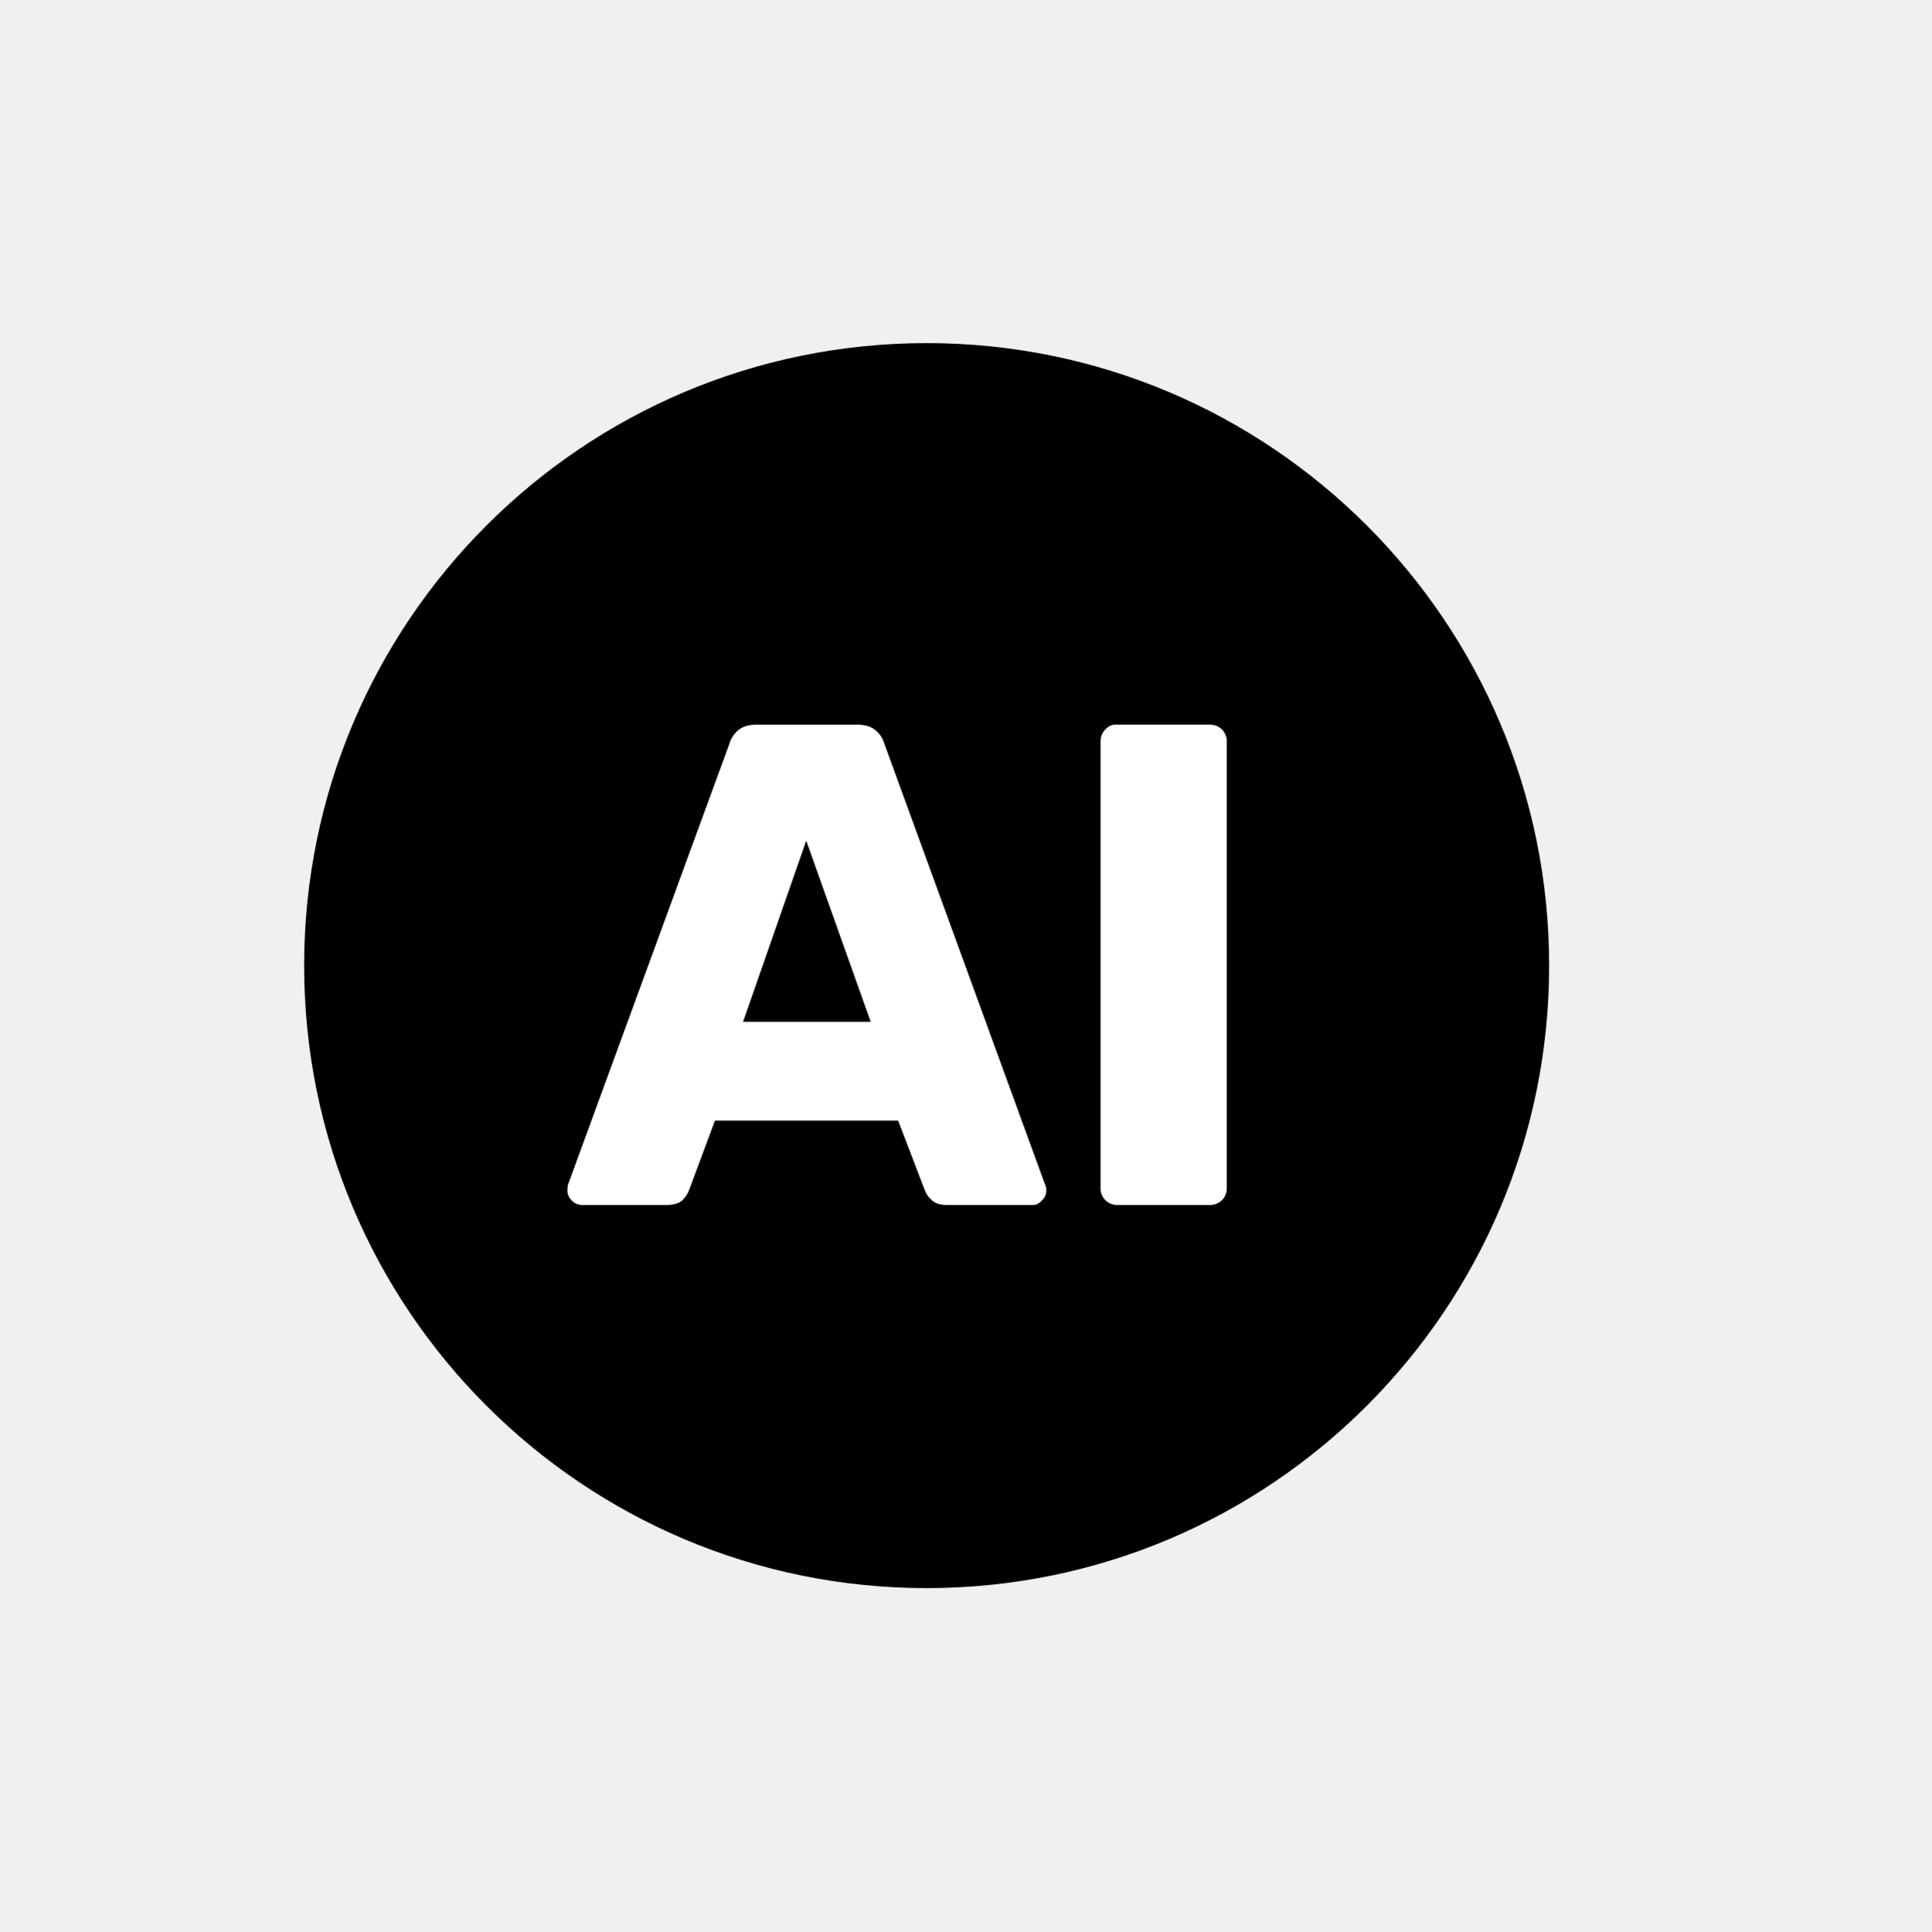
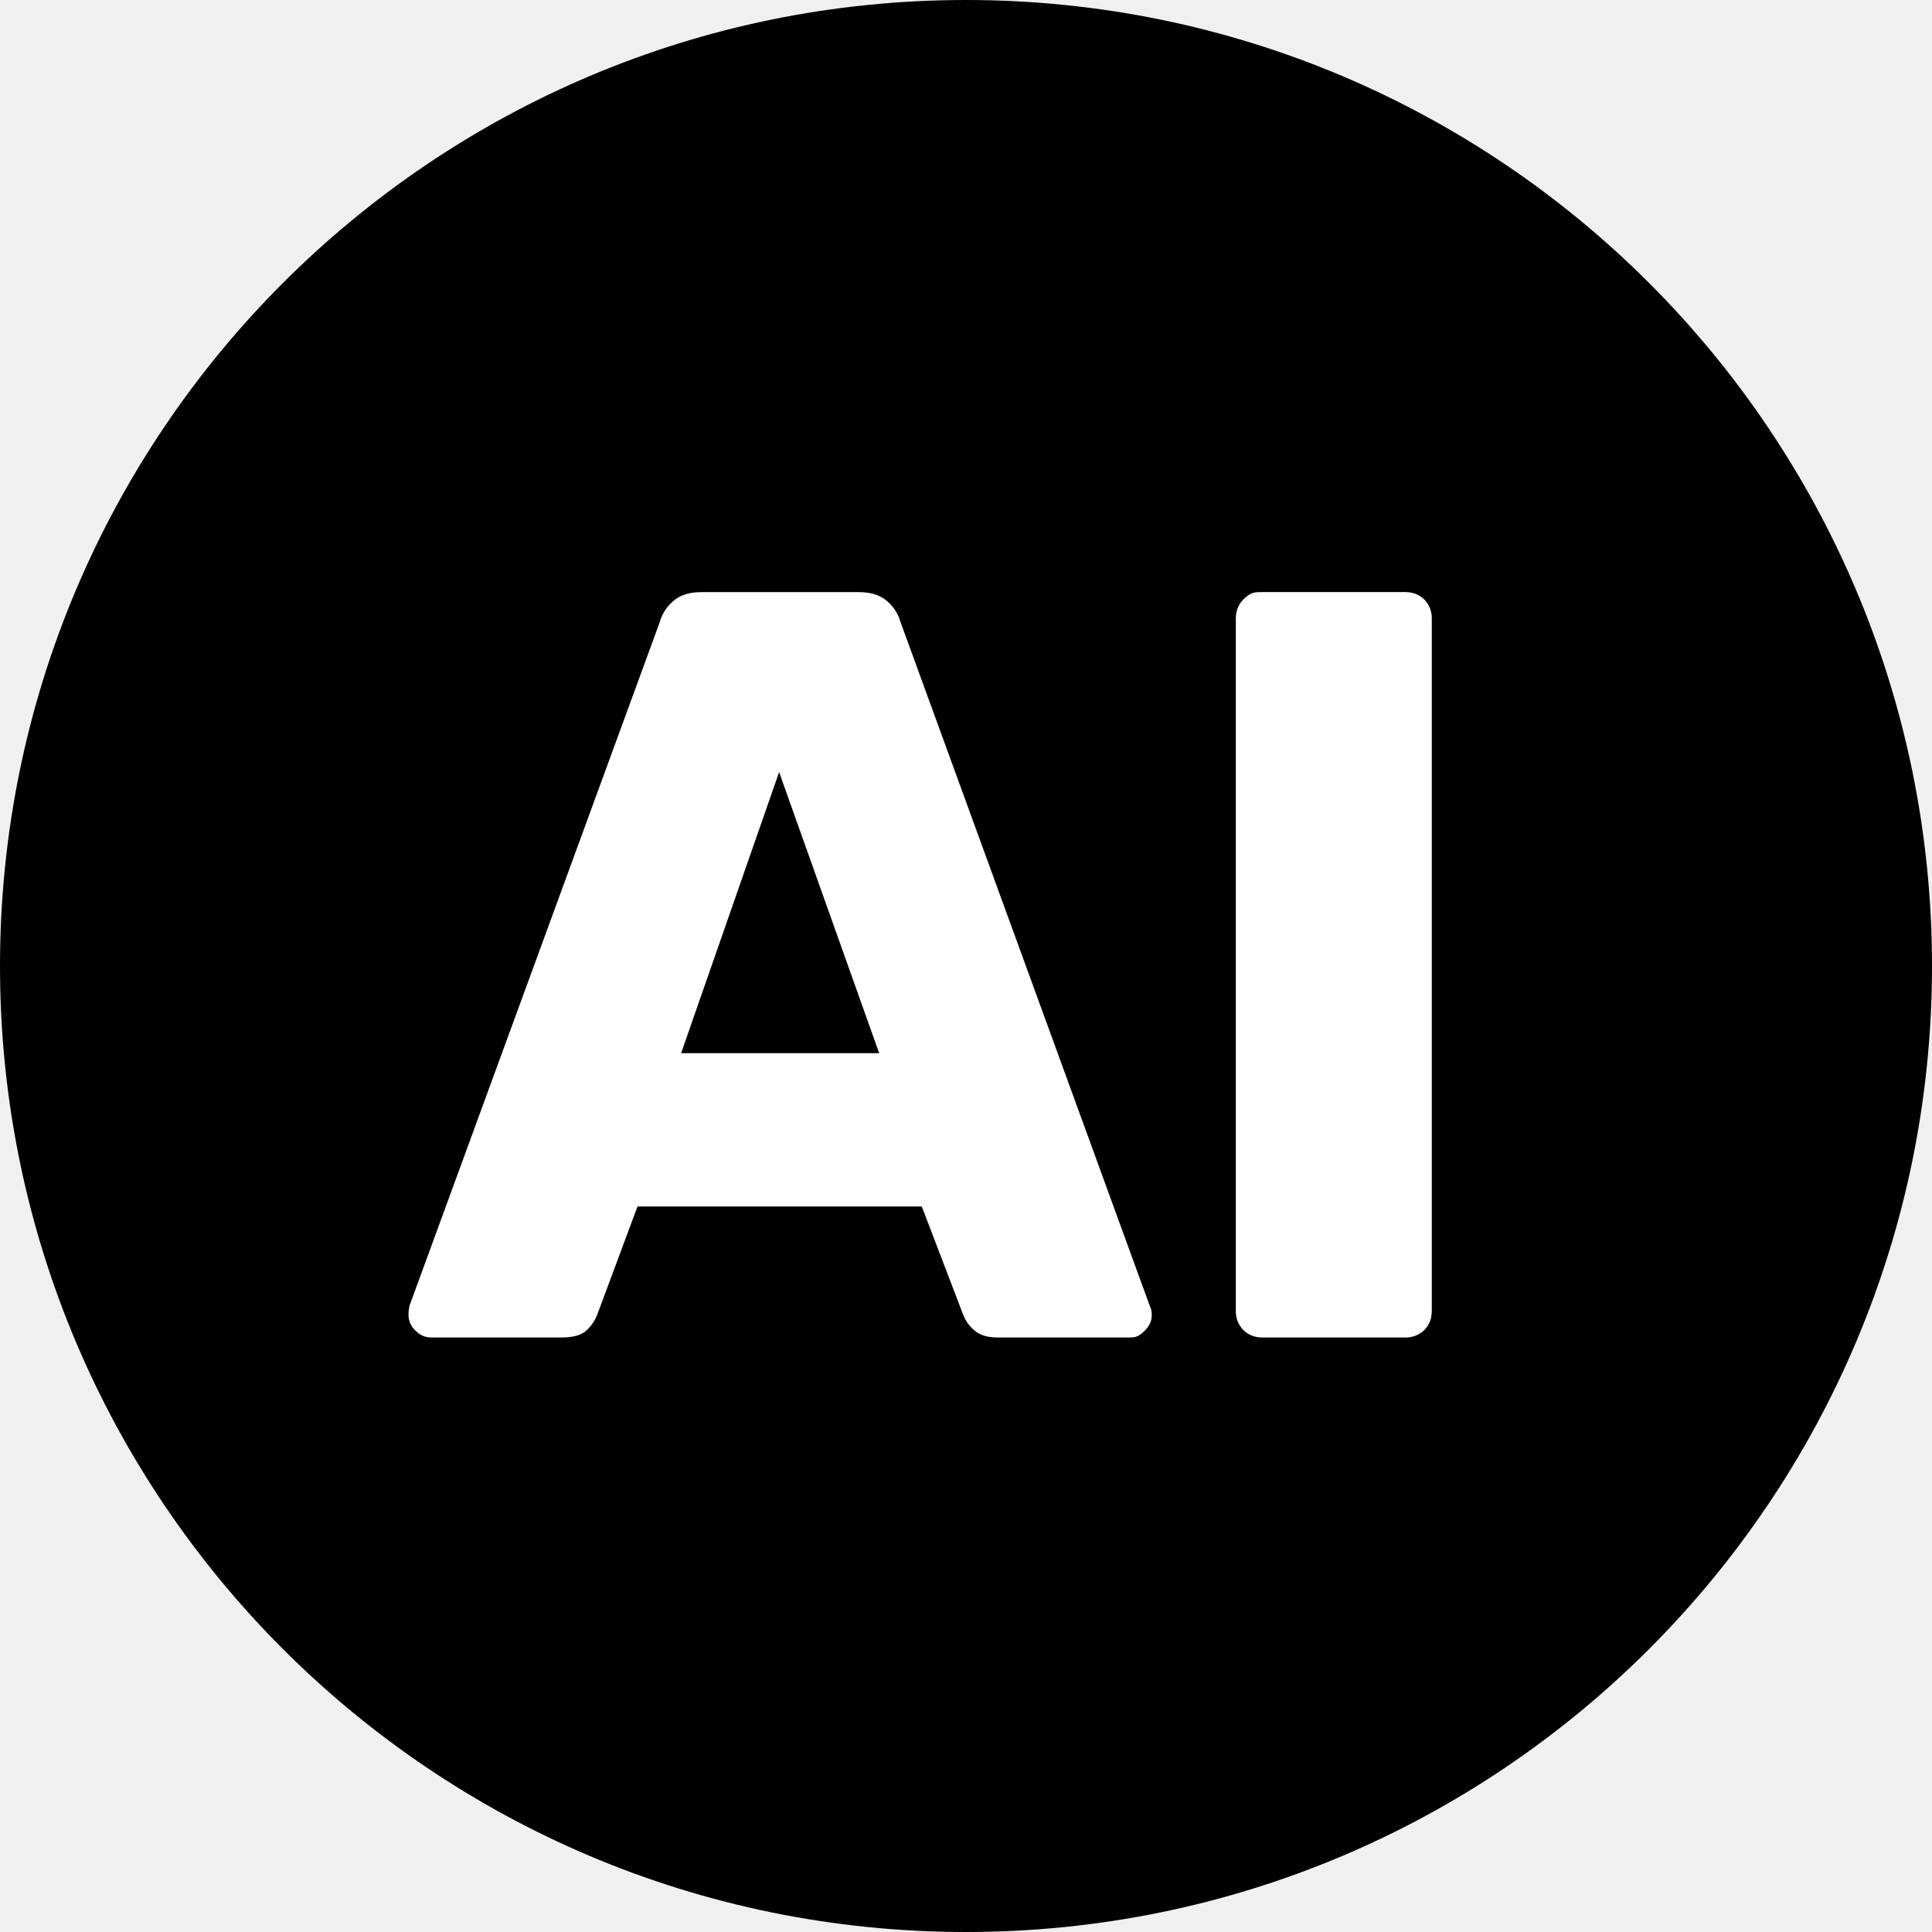
- <svg xmlns="http://www.w3.org/2000/svg" id="Calque_1" data-name="Calque 1" viewBox="0 0 566.93 566.93">
-   <defs>
-     <style>
-       .cls-2{fill:#fff}
-     </style>
-   </defs>
-   <path d="M272.03 100.72c100.92 0 182.74 81.82 182.74 182.75s-81.82 182.74-182.74 182.74S89.28 384.39 89.28 283.47s81.82-182.75 182.75-182.75" style="fill-rule:evenodd" />
-   <path d="M170.79 353.74a4 4 0 0 1-2.92-1.31 4 4 0 0 1-1.31-2.92q0-1 .2-1.81l47.34-129.32a8 8 0 0 1 2.52-3.93q1.9-1.71 5.34-1.71h29.81q3.42 0 5.34 1.71a8 8 0 0 1 2.52 3.93l47.14 129.32q.4.8.4 1.81 0 1.62-1.31 2.92c-1.31 1.3-1.91 1.31-3.12 1.31h-24.78q-3.01 0-4.53-1.51a7 7 0 0 1-1.91-2.72l-7.86-20.55h-53.78l-7.65 20.55a8 8 0 0 1-1.81 2.72q-1.41 1.51-4.83 1.51h-24.78Zm47.34-53.78h37.47l-18.93-53.18zM328.11 353.74a5 5 0 0 1-3.63-1.41 5 5 0 0 1-1.41-3.63V217.77q0-2.21 1.41-3.63c1.41-1.42 2.15-1.41 3.63-1.41h26.99q2.21 0 3.63 1.41a5 5 0 0 1 1.41 3.63V348.7q0 2.22-1.41 3.63a5 5 0 0 1-3.63 1.41z" class="cls-2" />
+ <svg xmlns="http://www.w3.org/2000/svg" width="365.49" height="365.49" data-name="Calque 1" viewBox="0 0 365.49 365.49">
+   <path d="M182.75 0c100.92 0 182.74 81.82 182.74 182.75s-81.82 182.74-182.74 182.74S0 283.67 0 182.75 81.82 0 182.75 0" style="fill-rule:evenodd" />
+   <path d="M81.51 253.02a4 4 0 0 1-2.92-1.31 4 4 0 0 1-1.31-2.92q0-1 .2-1.81l47.34-129.32a8 8 0 0 1 2.52-3.93q1.9-1.71 5.34-1.71h29.81q3.42 0 5.34 1.71a8 8 0 0 1 2.52 3.93l47.14 129.32q.4.8.4 1.81 0 1.62-1.31 2.92c-1.31 1.3-1.91 1.31-3.12 1.31h-24.78q-3 0-4.53-1.51a7 7 0 0 1-1.91-2.72l-7.86-20.55H120.6l-7.65 20.55a8 8 0 0 1-1.81 2.72q-1.41 1.5-4.83 1.51H81.53Zm47.34-53.78h37.47l-18.93-53.18Zm109.98 53.78a5 5 0 0 1-3.63-1.41 5 5 0 0 1-1.41-3.63V117.05q0-2.2 1.41-3.63c1.41-1.42 2.15-1.41 3.63-1.41h26.99q2.2 0 3.63 1.41a5 5 0 0 1 1.41 3.63v130.93q0 2.22-1.41 3.63a5 5 0 0 1-3.63 1.41Z" style="fill:#fff" />
</svg>
